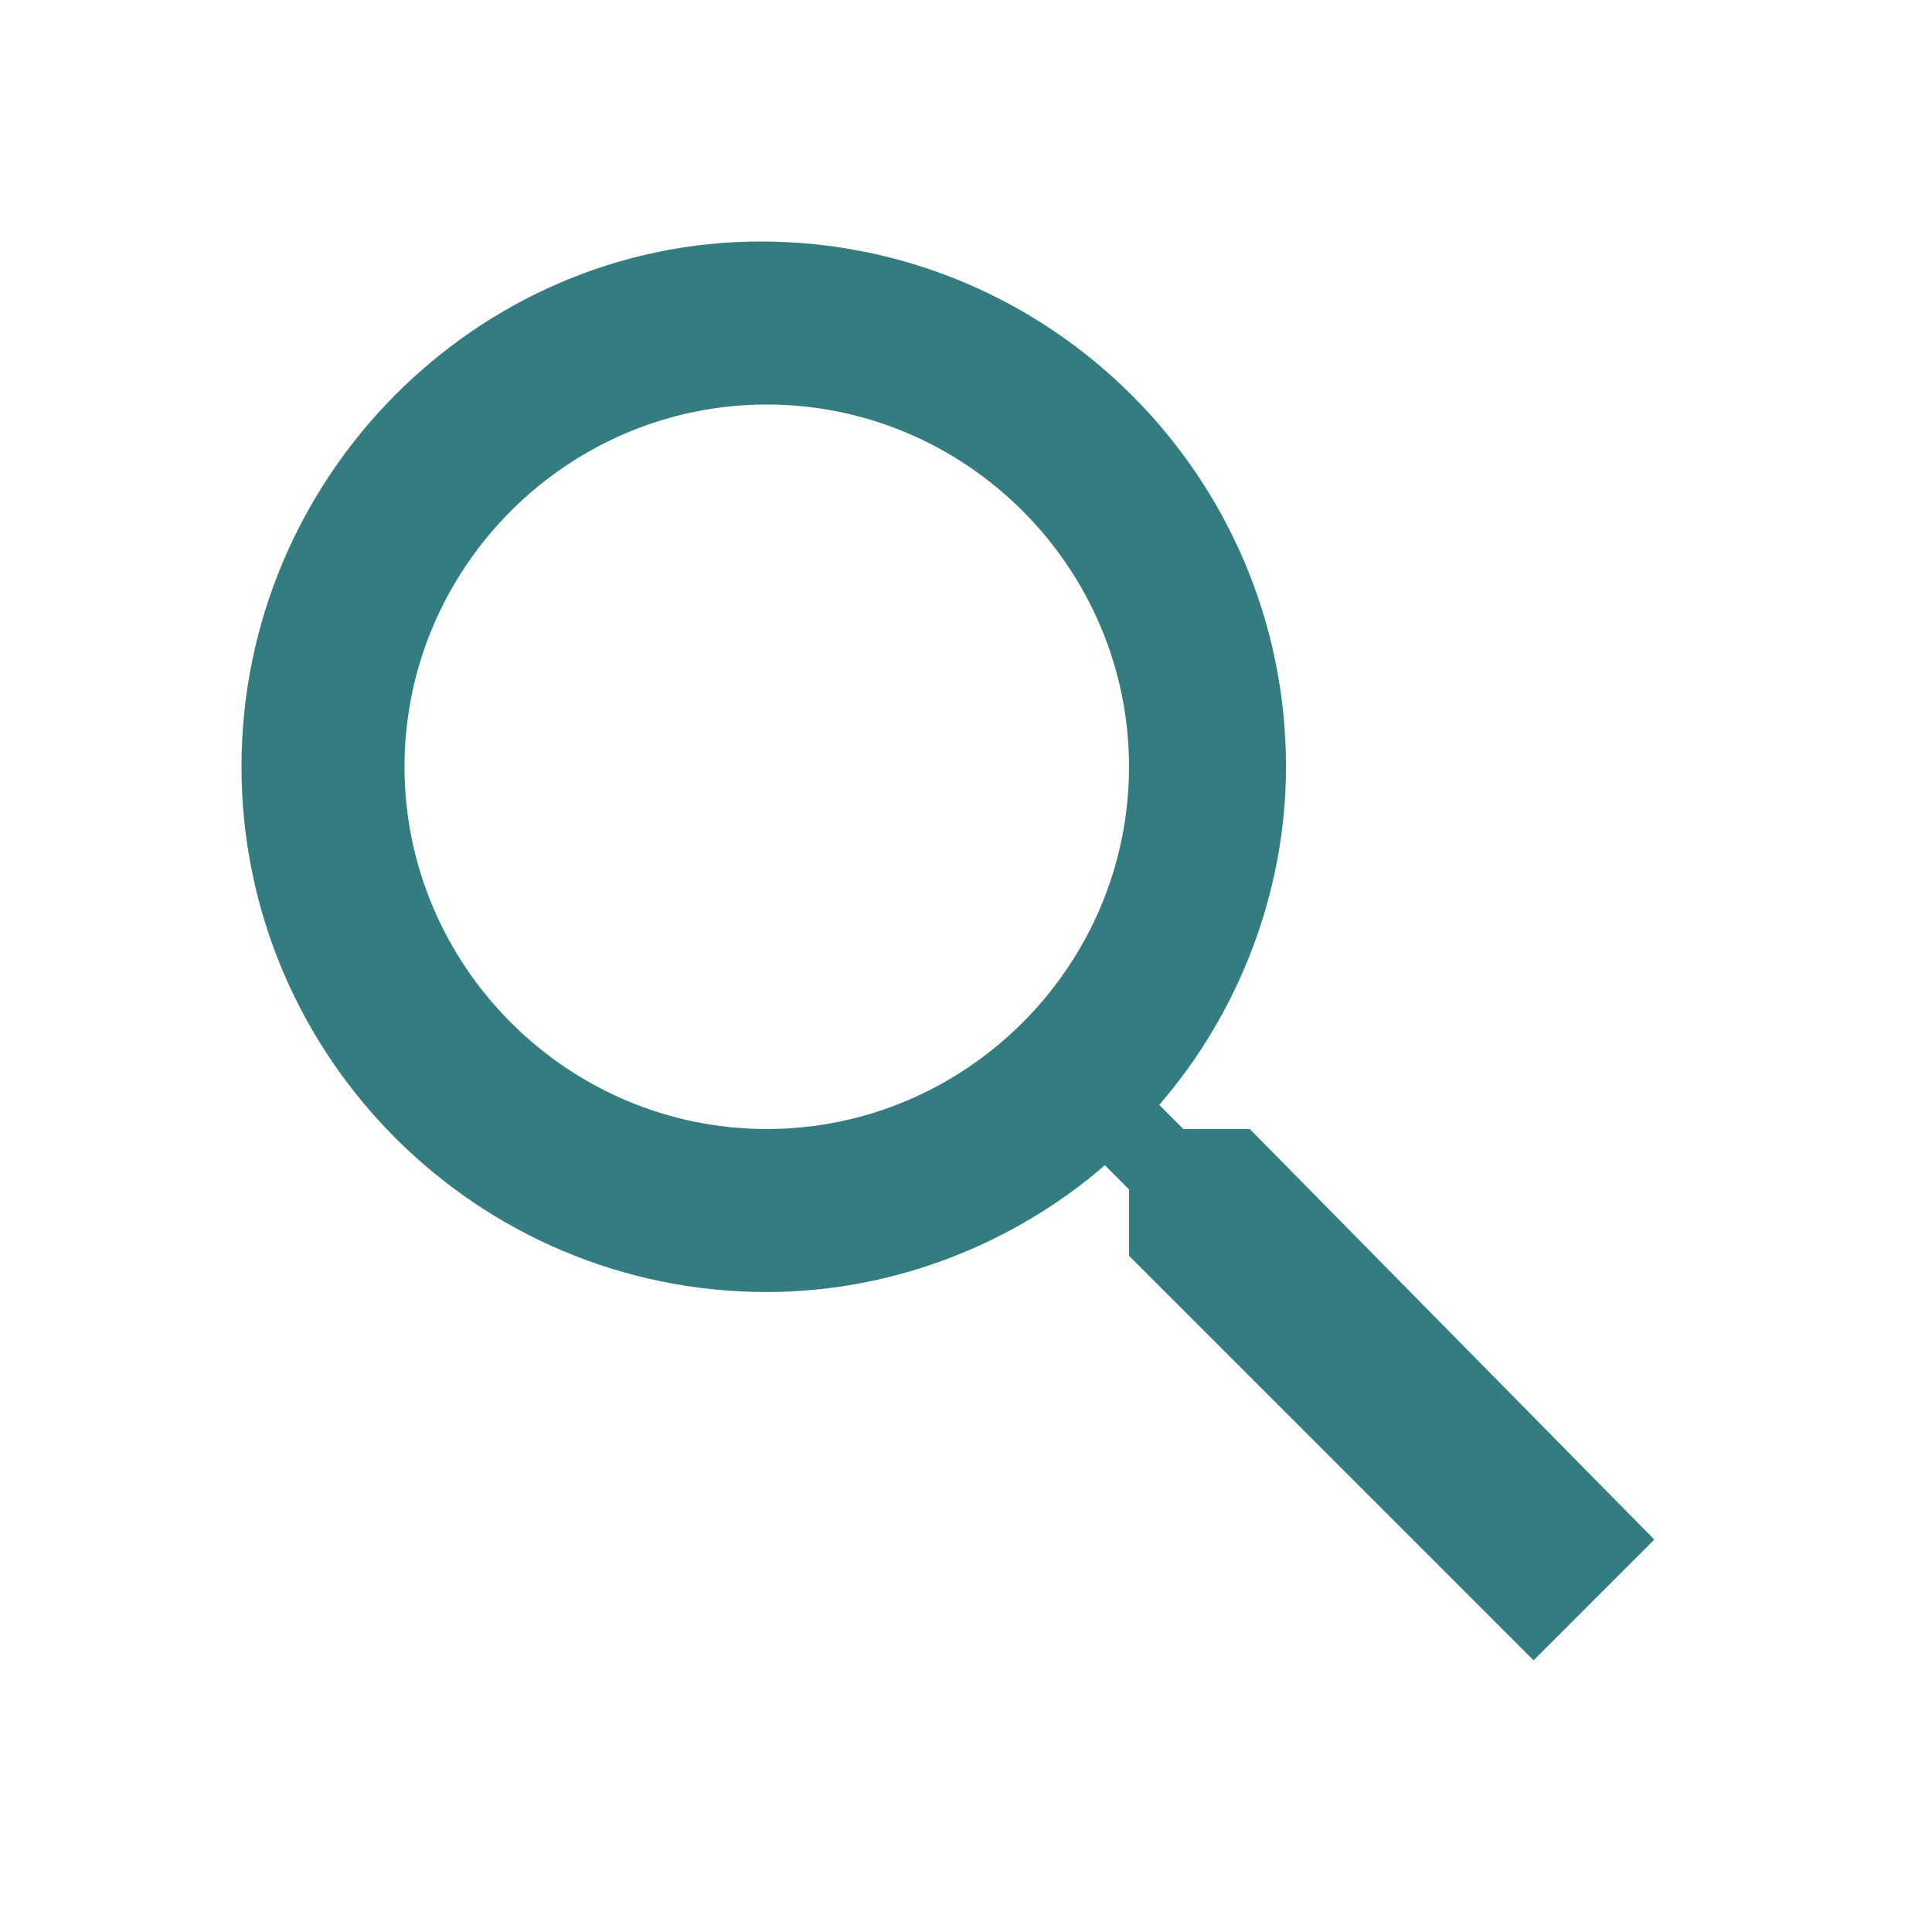
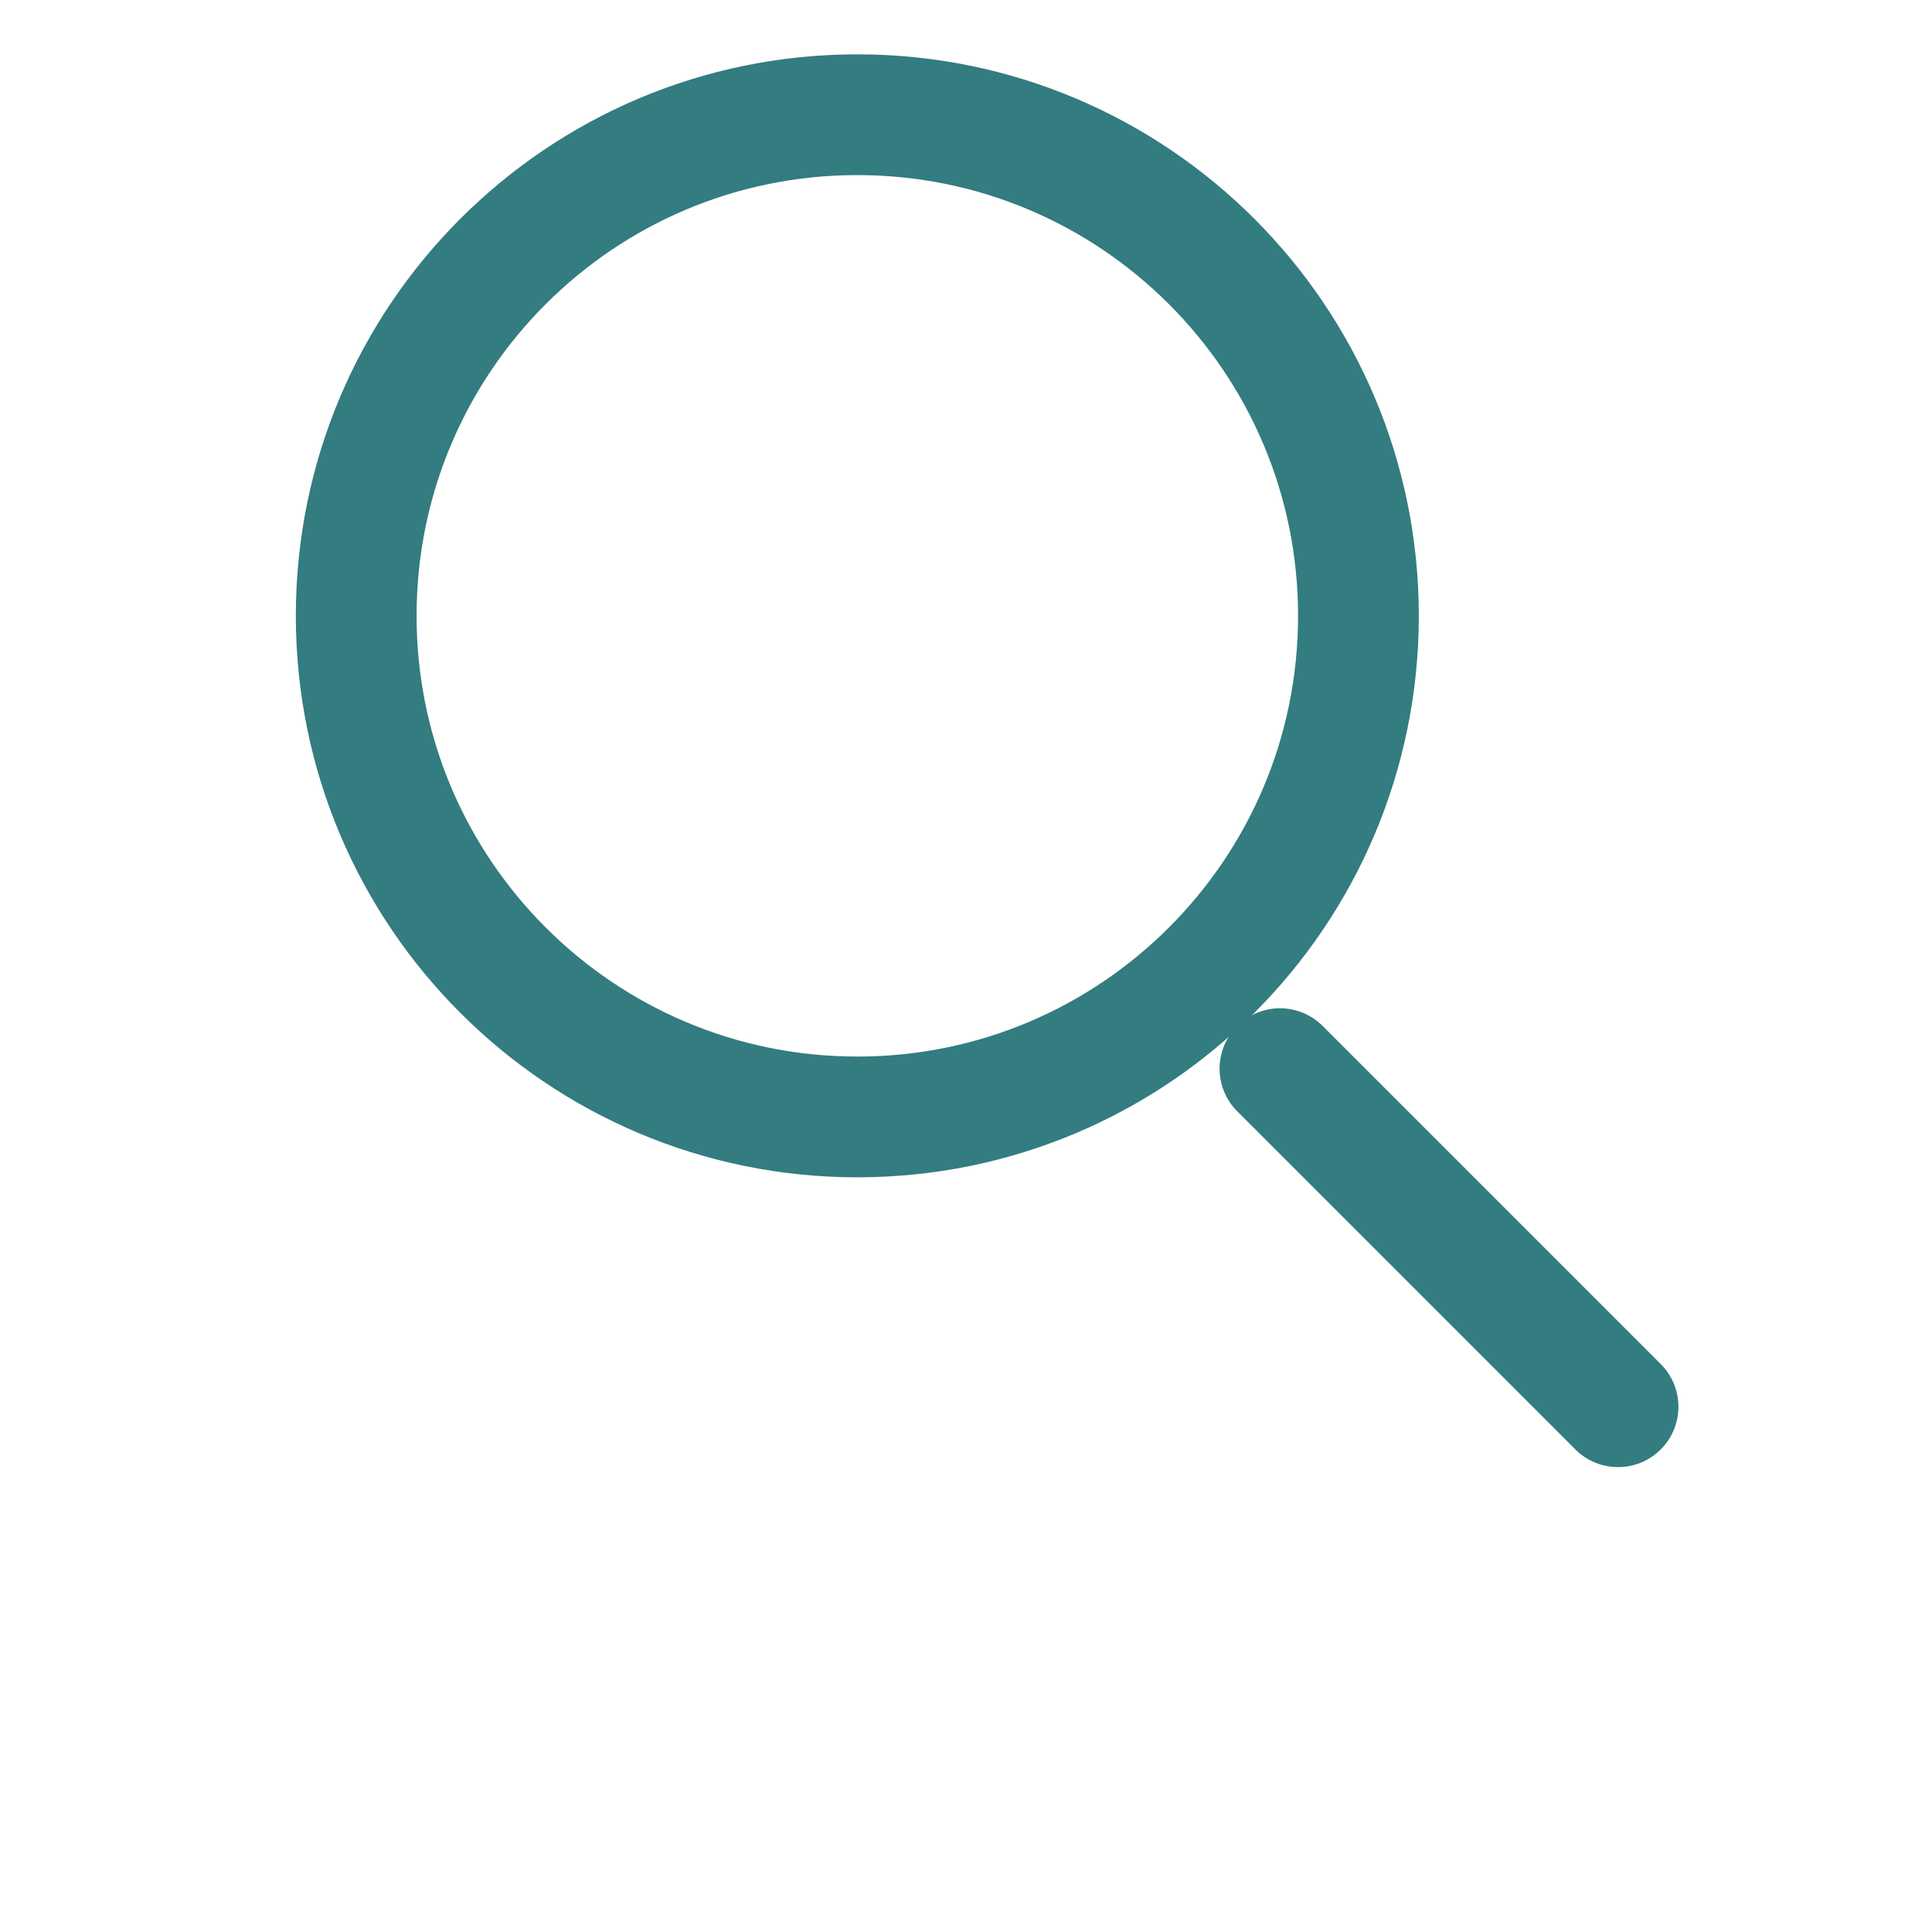
<svg xmlns="http://www.w3.org/2000/svg" xmlns:xlink="http://www.w3.org/1999/xlink" version="1.1" id="圖層_1" x="0px" y="0px" viewBox="0 0 32 32" style="enable-background:new 0 0 32 32;" xml:space="preserve">
  <style type="text/css">
- 	.st0{clip-path:url(#SVGID_00000010277646629751559820000013561500625506764958_);}
- 	.st1{fill:#337C80;}
+ 	.st0{clip-path:url(#SVGID_00000117652608217701444620000011538388194668253624_);}
+ 	.st1{fill:none;stroke:#337C80;stroke-width:2;stroke-miterlimit:10;}
+ 	.st2{fill:none;stroke:#337C80;stroke-width:2;stroke-linecap:round;stroke-linejoin:round;stroke-miterlimit:10;}
</style>
  <g>
    <defs>
-       <rect id="SVGID_1_" width="32" height="32" />
+       <rect id="SVGID_1_" x="1" y="-3.1" width="32.7" height="32.7" />
    </defs>
-     <clipPath id="SVGID_00000069378786804931688480000014826129889747682448_">
+     <clipPath id="SVGID_00000039816619628065739170000008166725267727853715_">
      <use xlink:href="#SVGID_1_" style="overflow:visible;" />
    </clipPath>
-     <g style="clip-path:url(#SVGID_00000069378786804931688480000014826129889747682448_);">
-       <path class="st1" d="M20.7,18.7h-1.1l-0.4-0.4c1.3-1.5,2.1-3.5,2.1-5.6c0-4.8-3.9-8.7-8.7-8.7C7.9,4,4,7.9,4,12.7    c0,4.8,3.9,8.7,8.7,8.7c2.1,0,4.1-0.8,5.6-2.1l0.4,0.4v1.1l6.7,6.7l2-2L20.7,18.7z M12.7,18.7c-3.3,0-6-2.7-6-6c0-3.3,2.7-6,6-6    c3.3,0,6,2.7,6,6C18.7,16,16,18.7,12.7,18.7z" />
+     <g style="clip-path:url(#SVGID_00000039816619628065739170000008166725267727853715_);">
+       <ellipse class="st1" cx="14.2" cy="10.2" rx="8.3" ry="8.3" />
+       <line class="st2" x1="21.2" y1="17.7" x2="26.8" y2="23.3" />
    </g>
  </g>
</svg>
